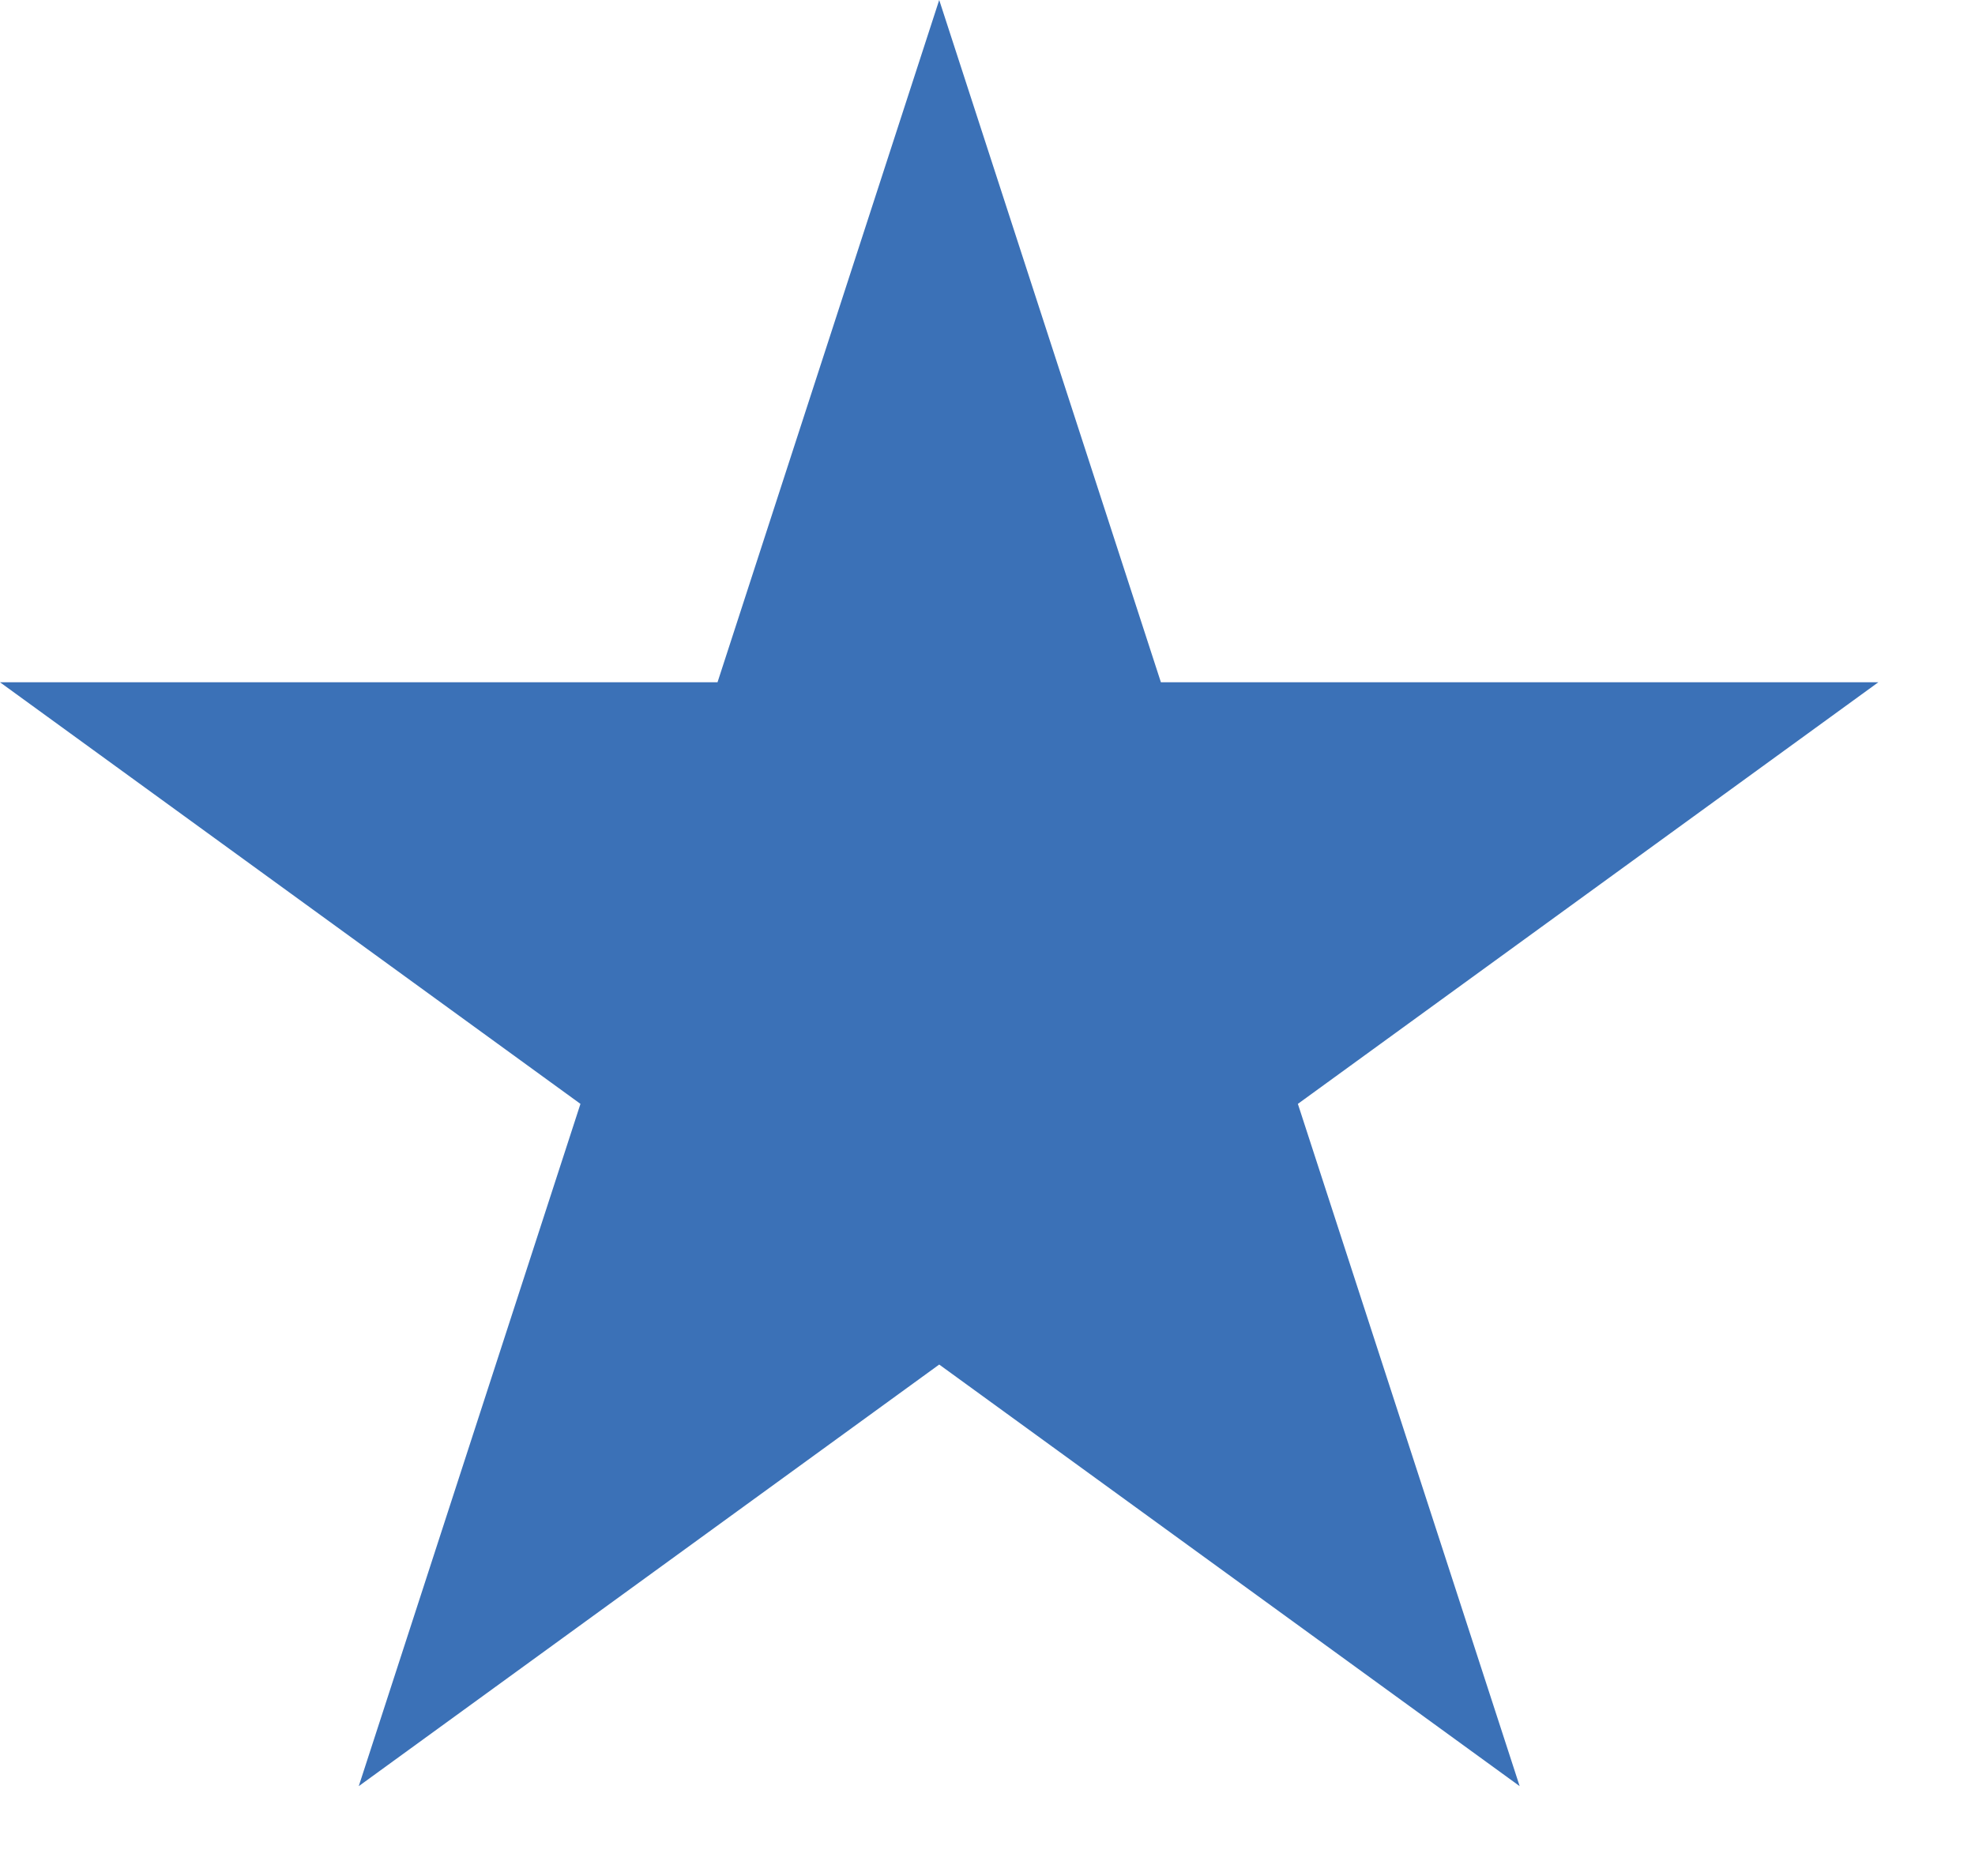
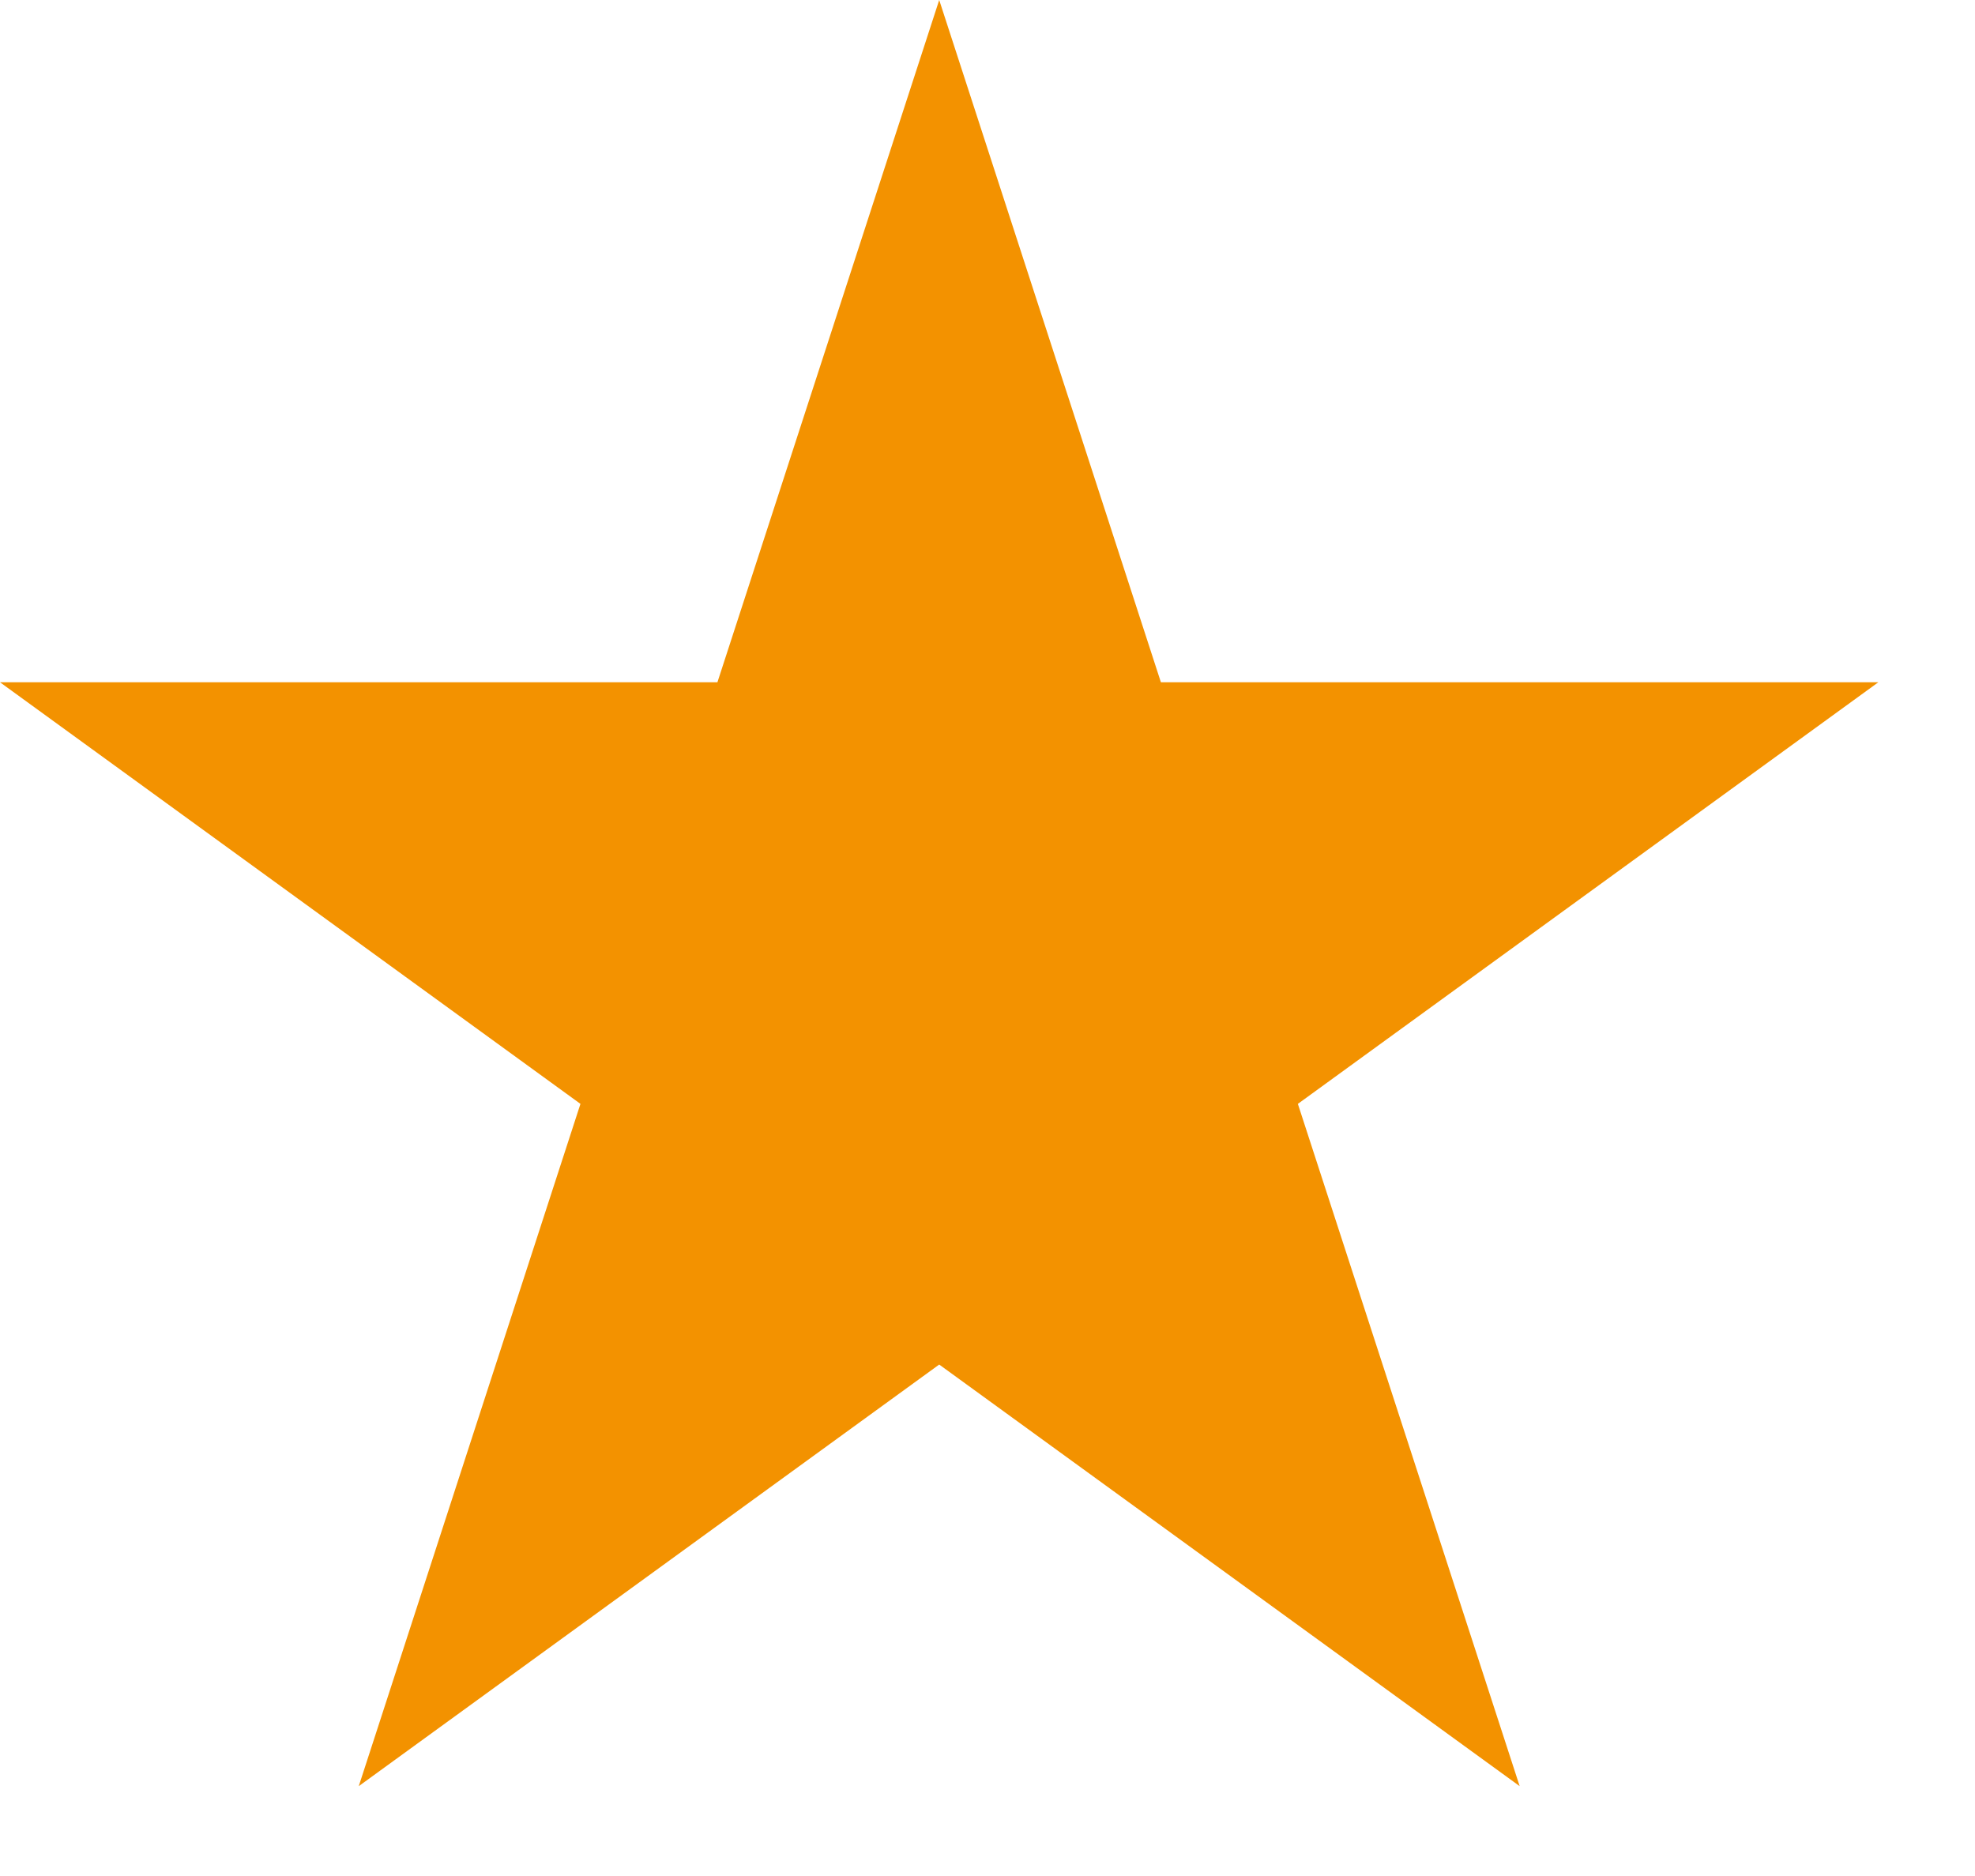
<svg xmlns="http://www.w3.org/2000/svg" width="20" height="19" viewBox="0 0 20 19" fill="none">
-   <path d="M9.511 0L11.756 6.91H19.021L13.143 11.18L15.389 18.09L9.511 13.82L3.633 18.09L5.878 11.18L0 6.91H7.266L9.511 0Z" fill="#3B71B7" />
+   <path d="M9.511 0L11.756 6.91H19.021L13.143 11.18L15.389 18.09L9.511 13.82L3.633 18.09L5.878 11.18L5.53131e-05 6.91H7.265L9.511 0Z" fill="#F39200" />
</svg>
